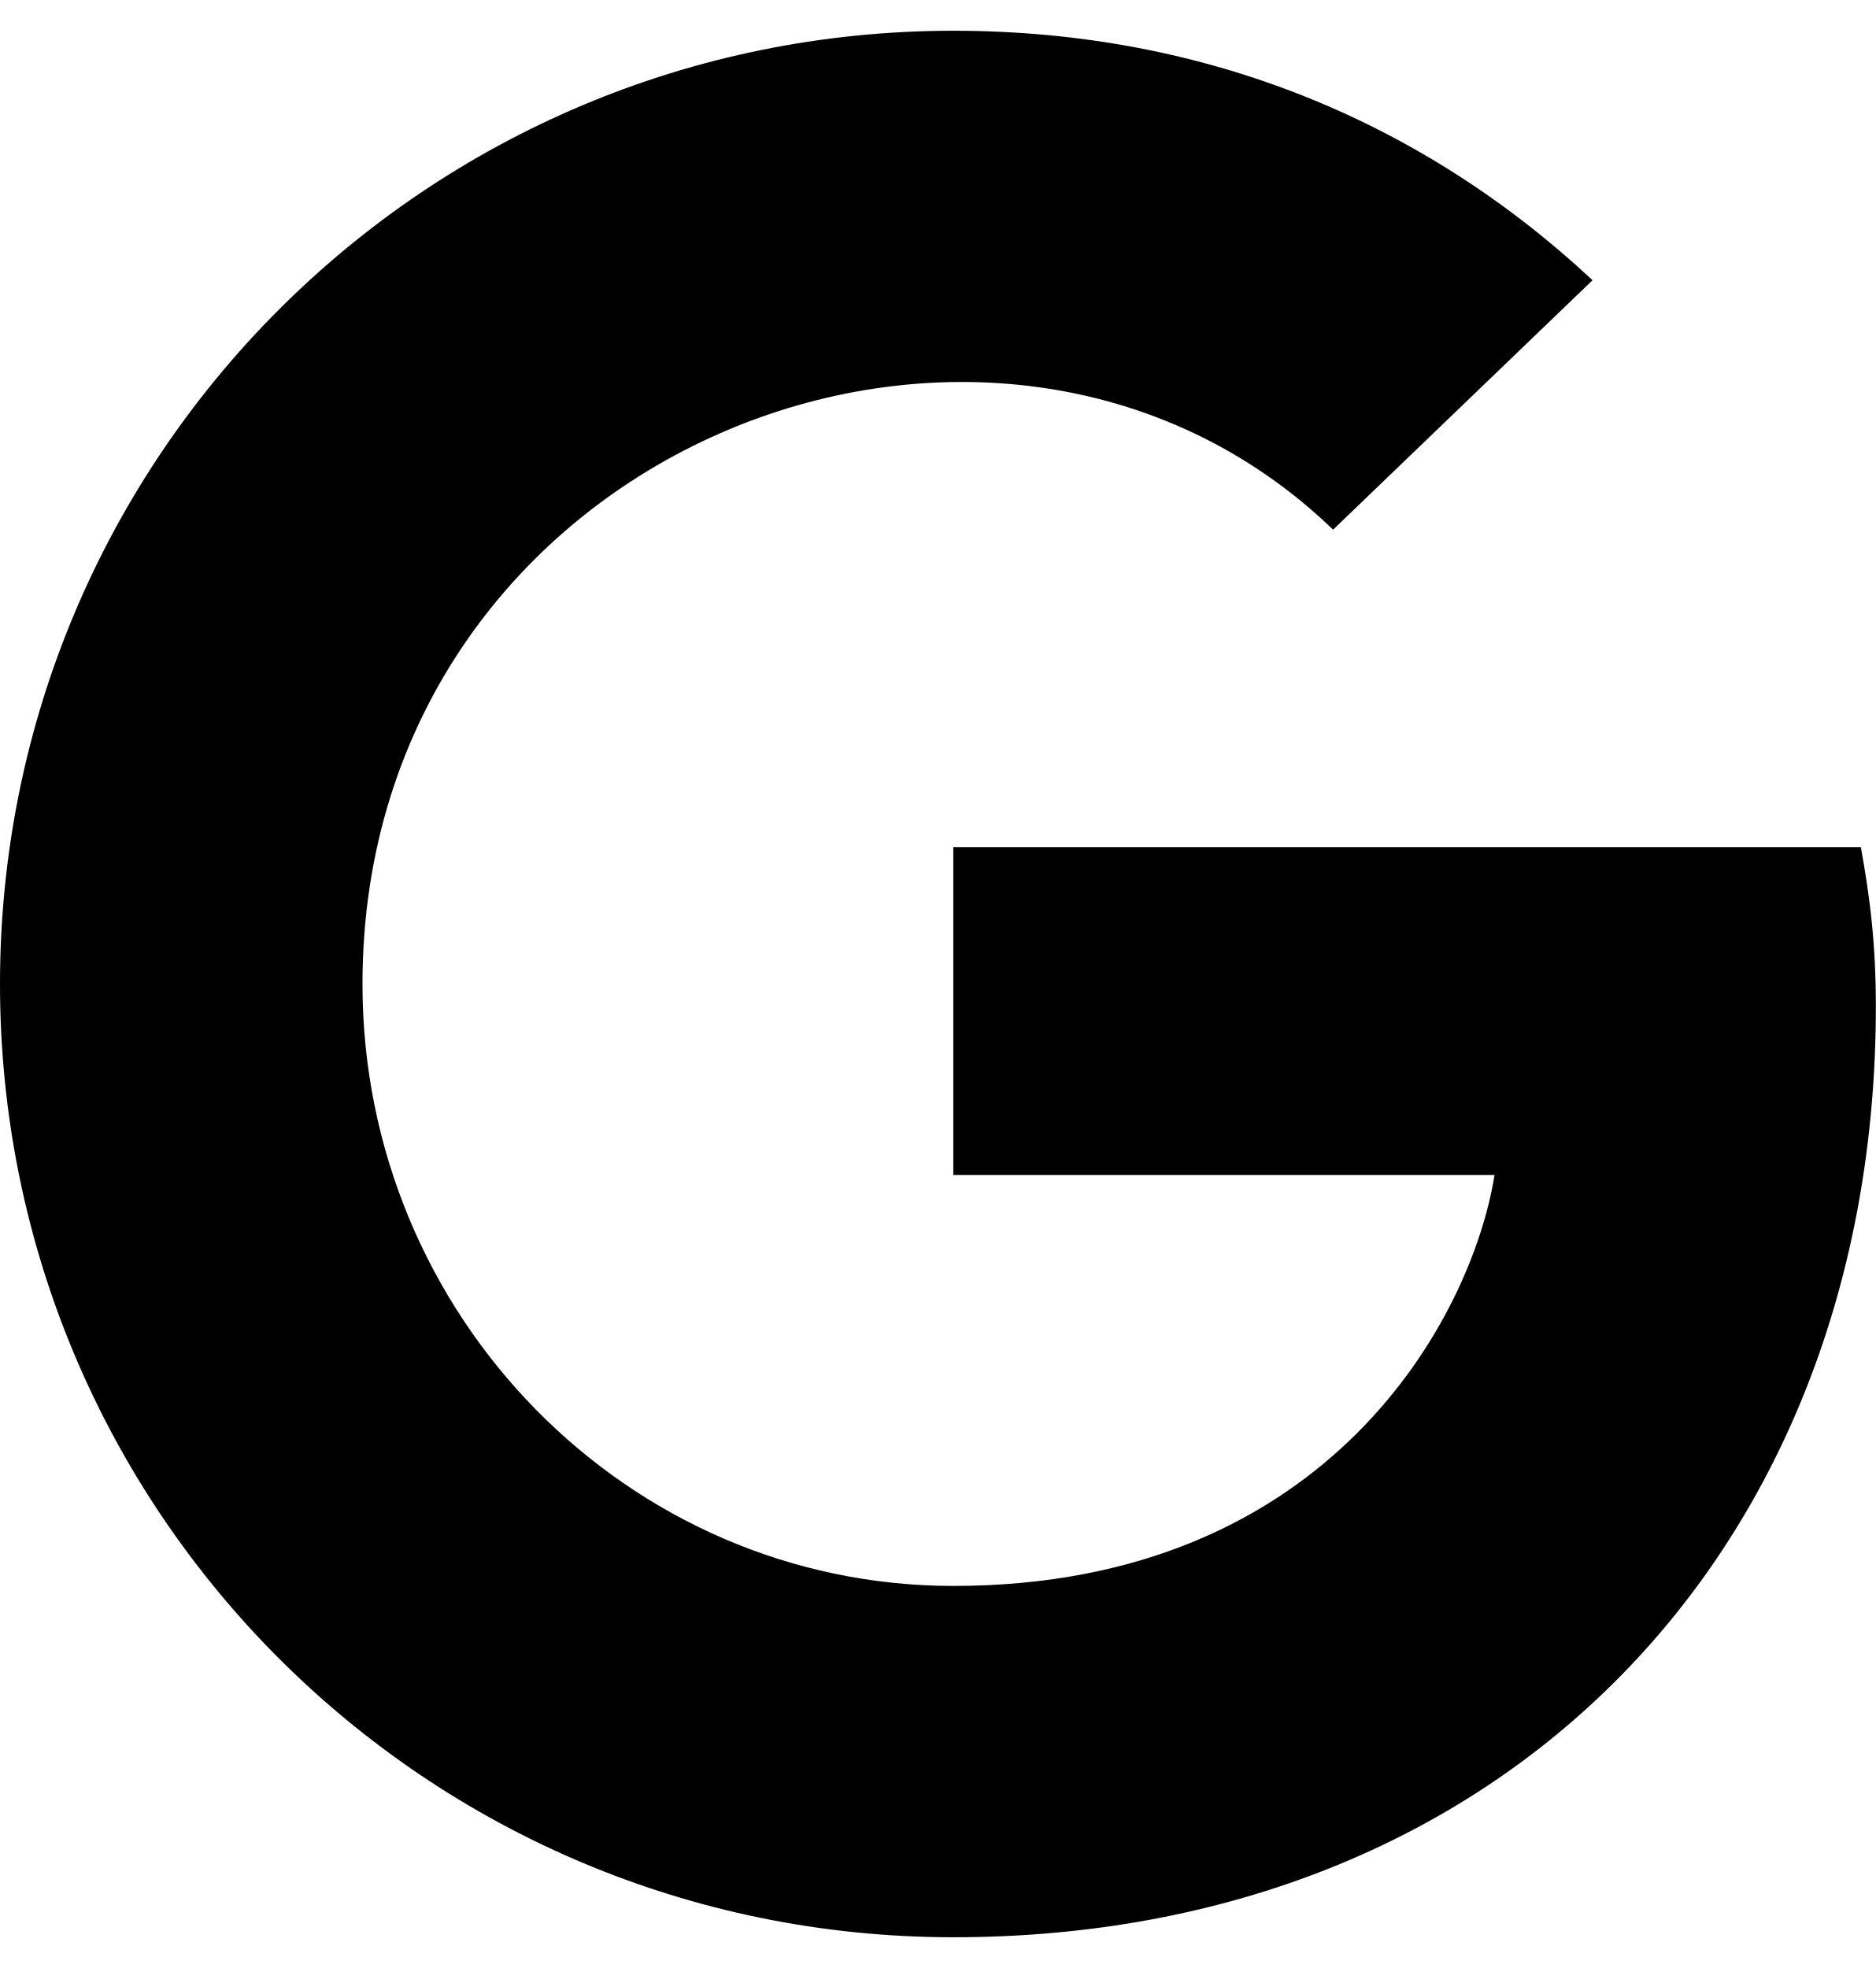
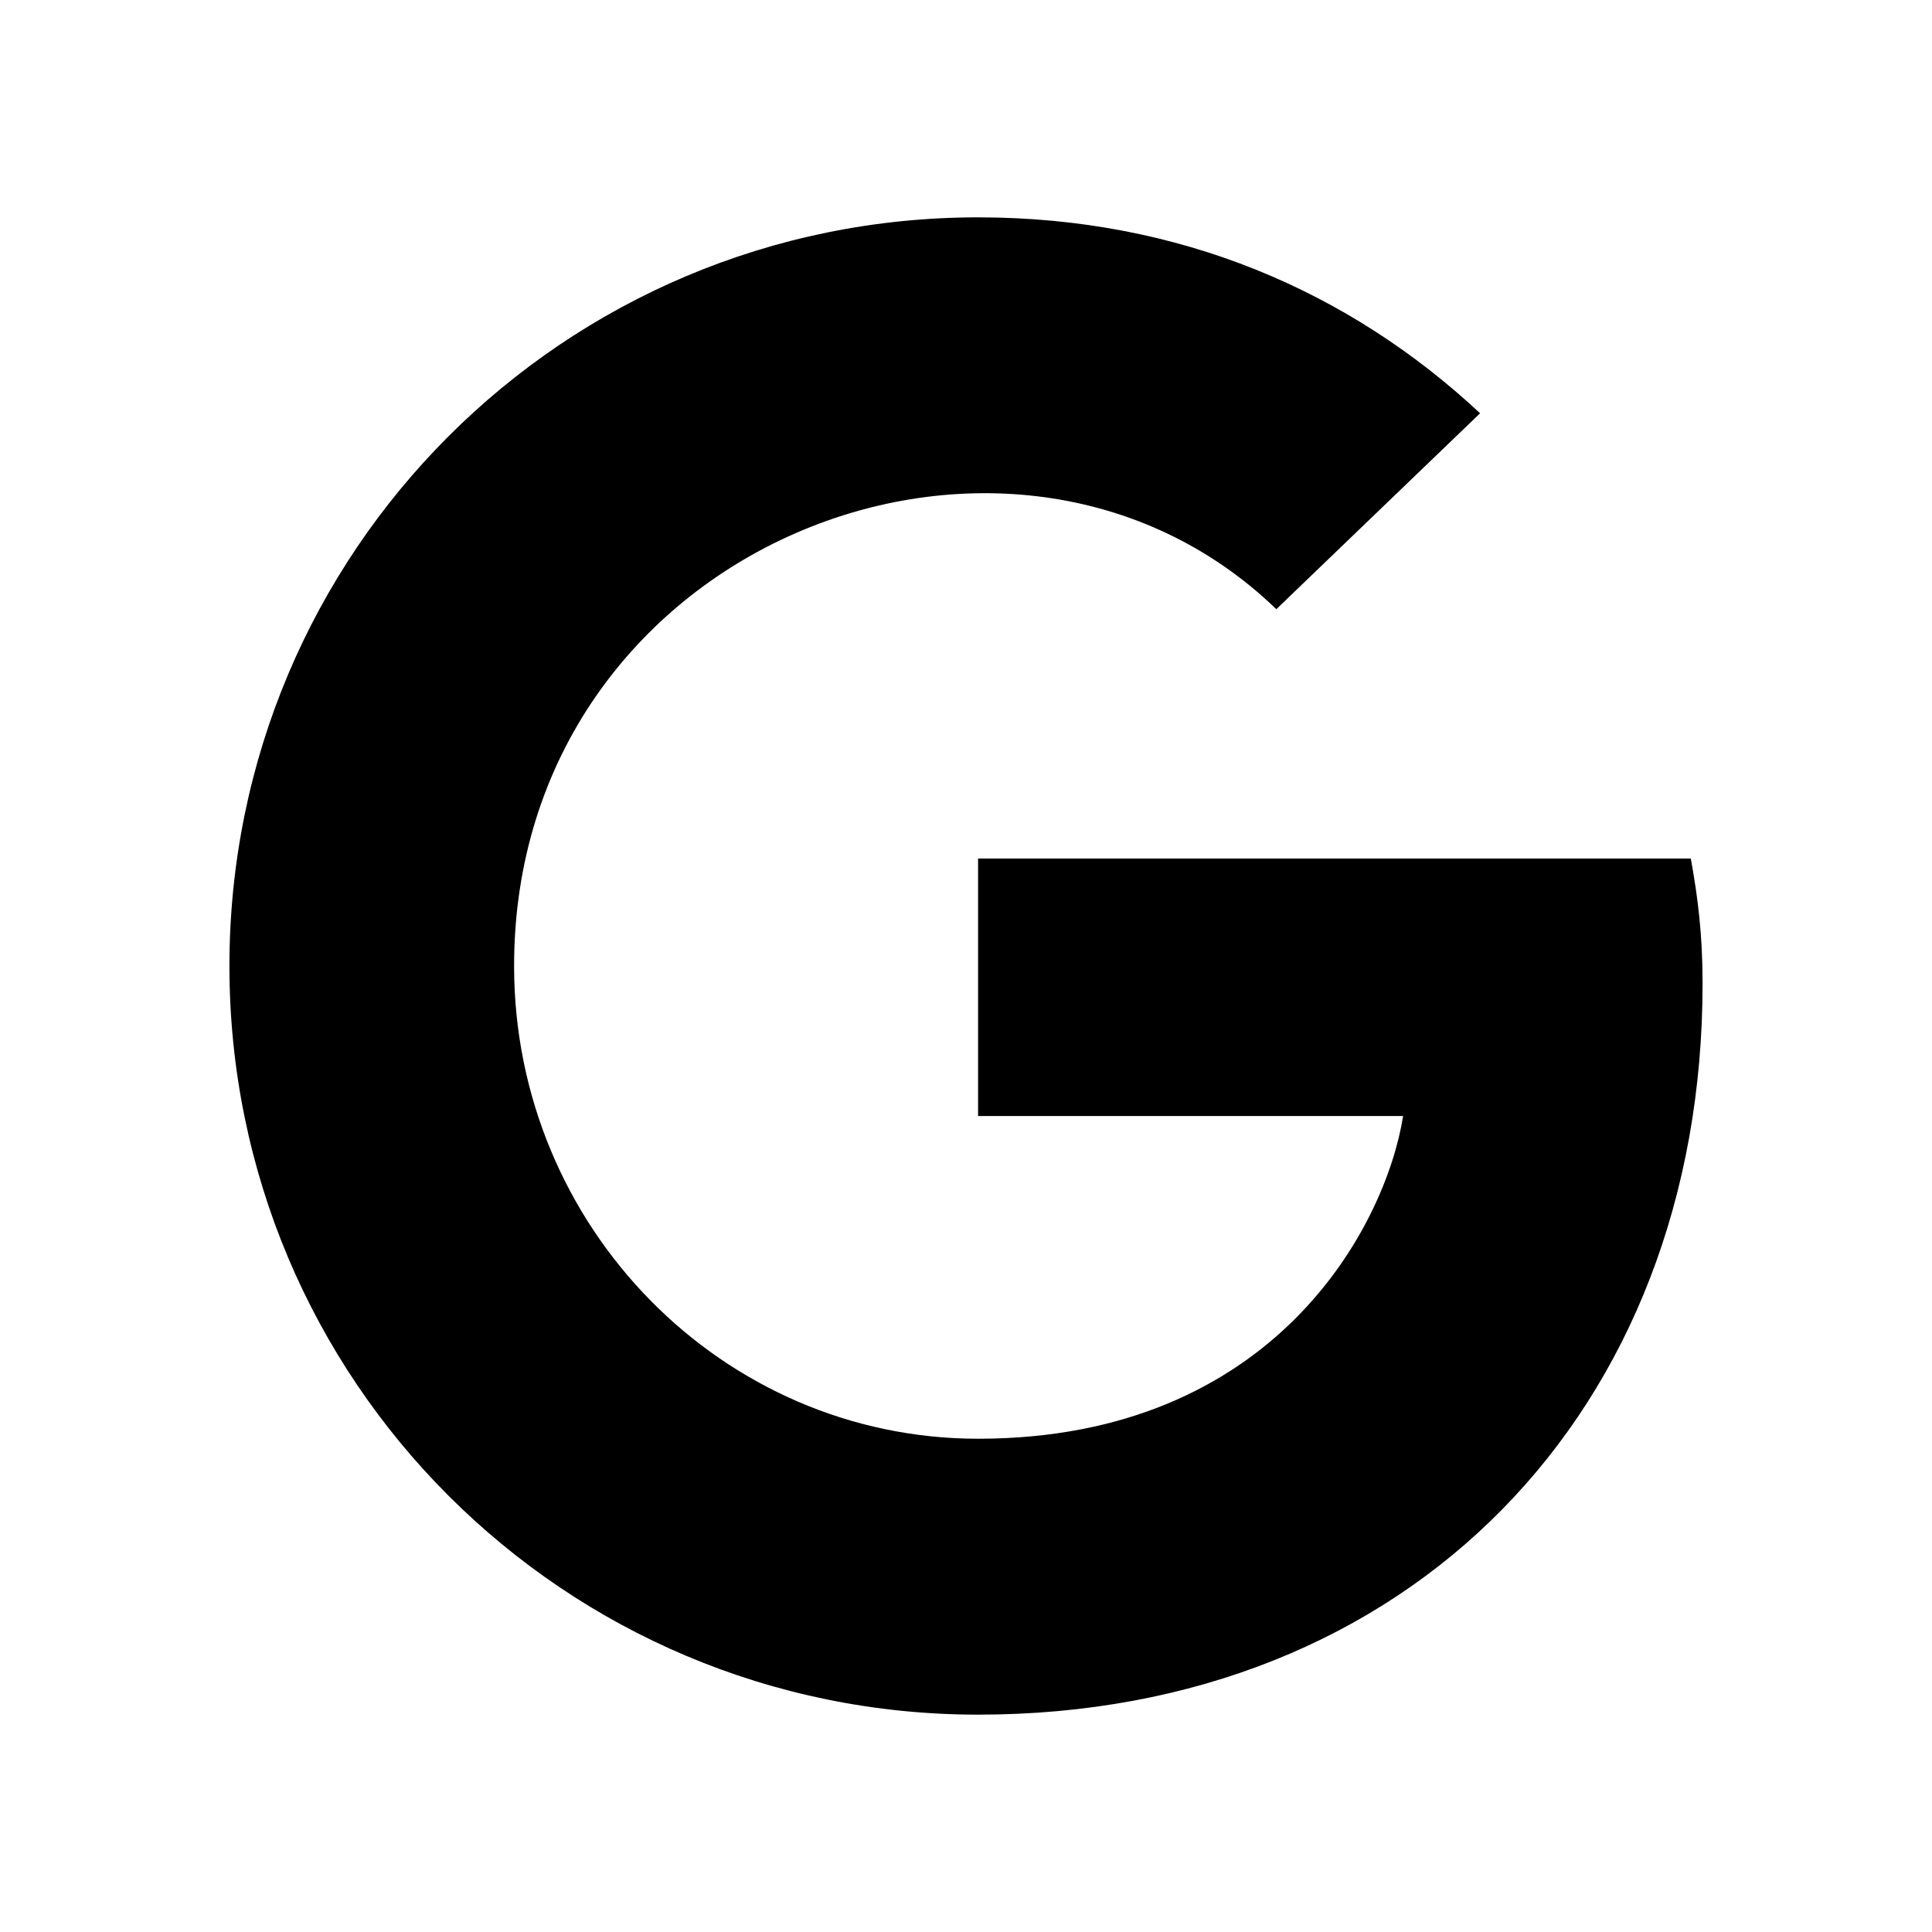
- <svg xmlns="http://www.w3.org/2000/svg" viewBox="0 0 488 512">
-   <path d="M488 261.8C488 403.3 391.1 504 248 504 110.8 504 0 393.2 0 256S110.8 8 248 8c66.8 0 123 24.5 166.3 64.9l-67.5 64.9C258.5 52.6 94.3 116.6 94.3 256c0 86.5 69.1 156.6 153.7 156.6 98.2 0 135-70.4 140.8-106.9H248v-85.3h236.1c2.3 12.7 3.9 24.9 3.9 41.4z" />
+ <svg xmlns="http://www.w3.org/2000/svg" viewBox="0 0 640 640">
+   <path d="M564 325.8C564 467.3 467.1 568 324 568C186.8 568 76 457.2 76 320C76 182.8 186.8 72 324 72C390.8 72 447 96.5 490.3 136.9L422.8 201.8C334.5 116.6 170.3 180.6 170.3 320C170.3 406.5 239.4 476.6 324 476.6C422.2 476.6 459 406.2 464.8 369.7L324 369.7L324 284.4L560.1 284.4C562.4 297.1 564 309.3 564 325.8z" />
</svg>
